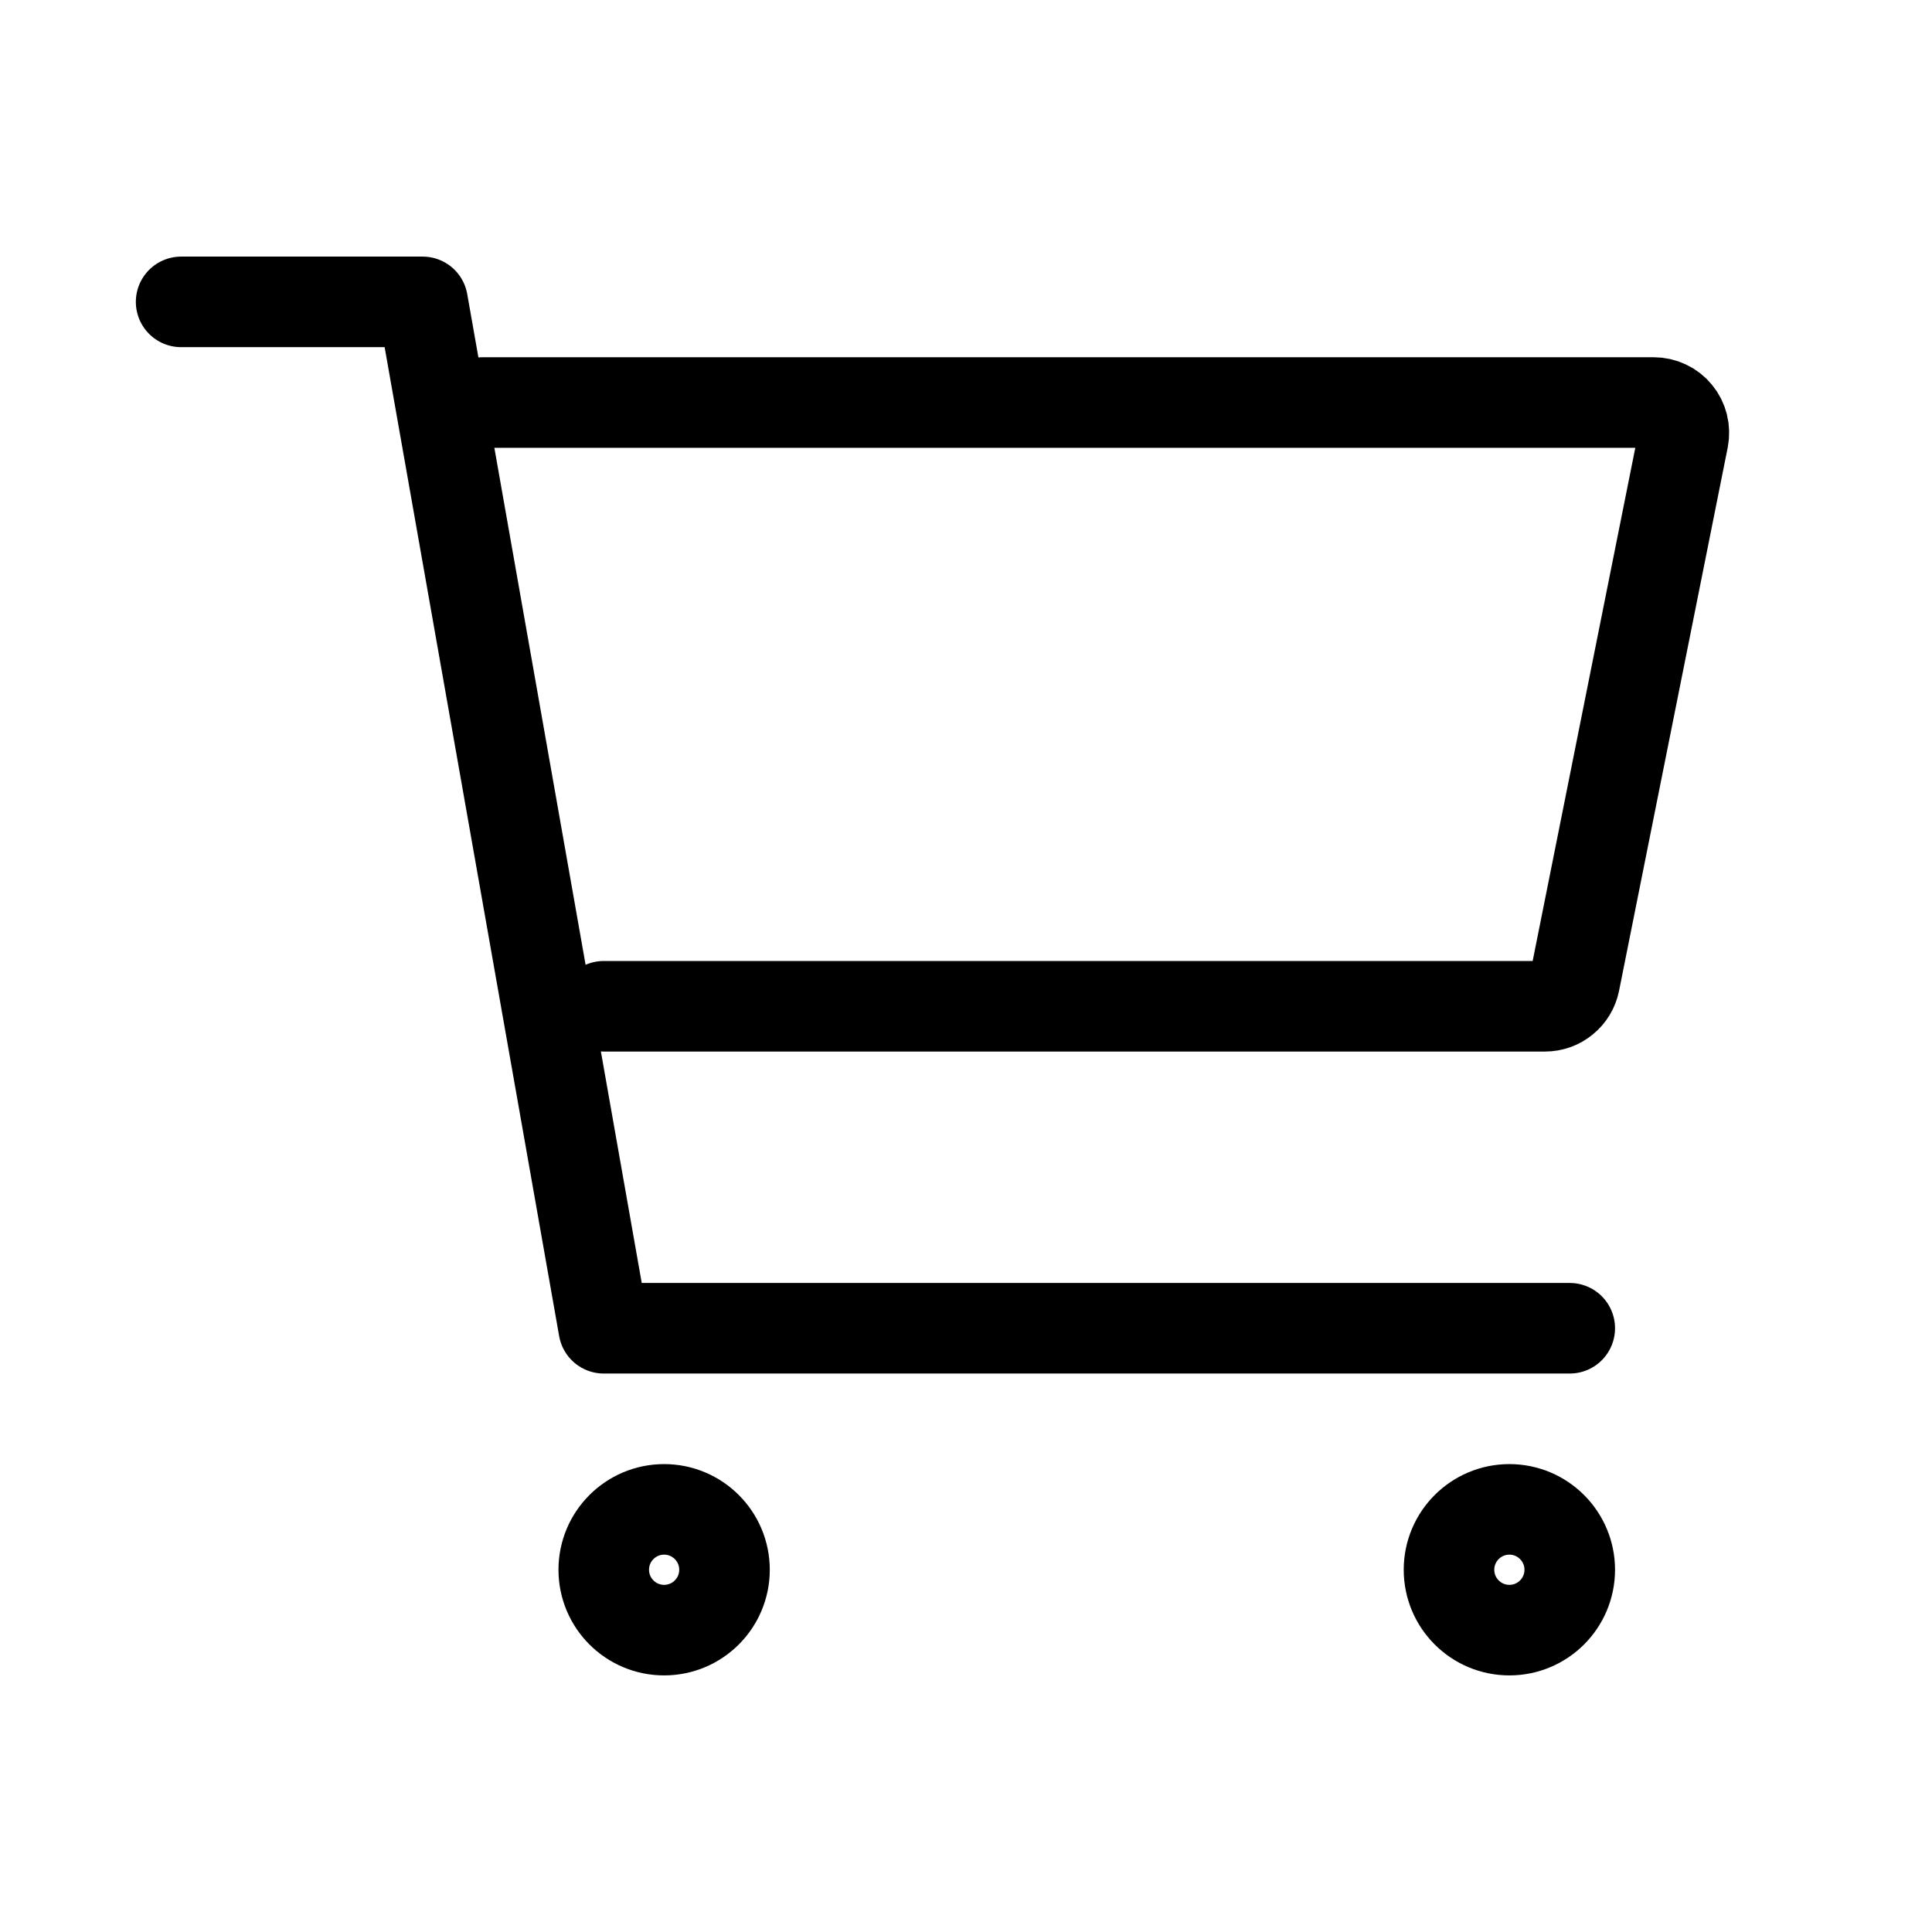
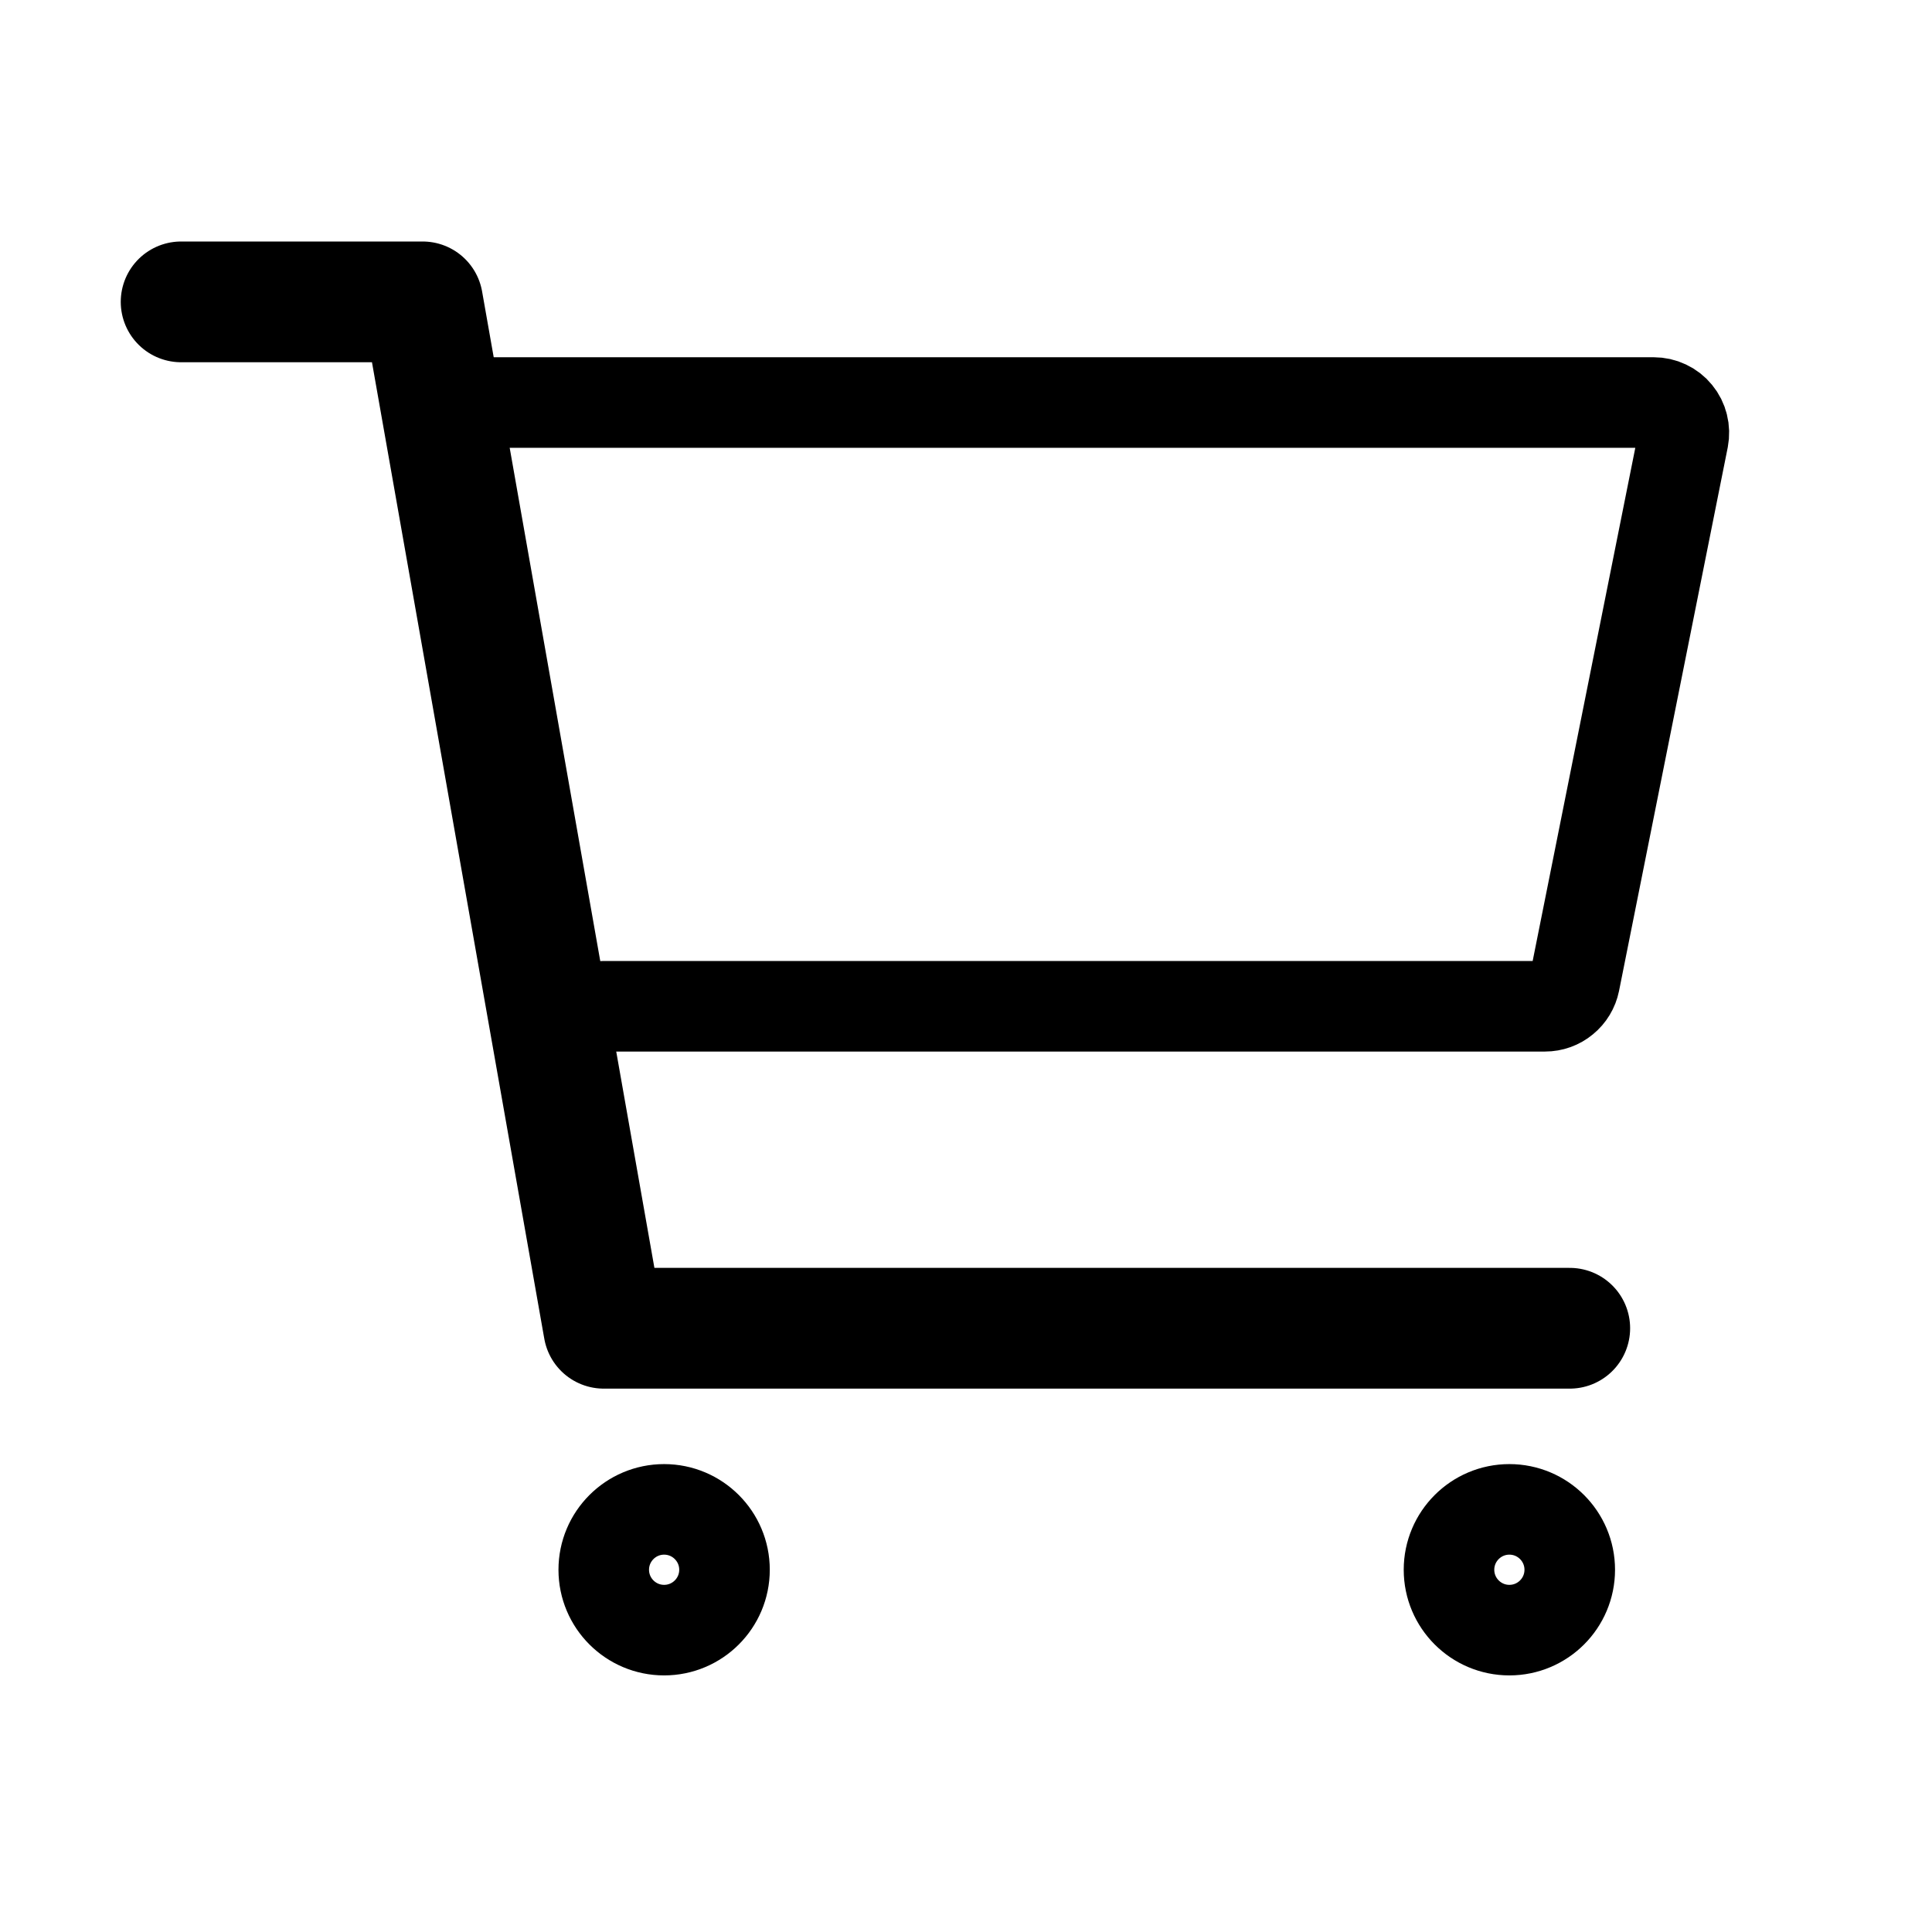
<svg xmlns="http://www.w3.org/2000/svg" width="32" height="32" viewBox="0 0 32 32" fill="none">
  <path d="M11 27C11.552 27 12 26.552 12 26C12 25.448 11.552 25 11 25C10.448 25 10 25.448 10 26C10 26.552 10.448 27 11 27Z" stroke="black" stroke-width="1.5" stroke-linecap="round" stroke-linejoin="round" />
  <path d="M25 27C25.552 27 26 26.552 26 26C26 25.448 25.552 25 25 25C24.448 25 24 25.448 24 26C24 26.552 24.448 27 25 27Z" stroke="black" stroke-width="1.5" stroke-linecap="round" stroke-linejoin="round" />
-   <path d="M3 5H7L10 22H26" stroke="black" stroke-width="1.5" stroke-linecap="round" stroke-linejoin="round" />
+   <path d="M3 5H7L10 22H26" stroke="black" stroke-width="2" stroke-linecap="round" stroke-linejoin="round" />
  <path d="M10 16.667H25.59C25.706 16.667 25.818 16.627 25.907 16.553C25.997 16.48 26.058 16.378 26.081 16.265L27.881 7.265C27.895 7.192 27.893 7.117 27.875 7.046C27.858 6.974 27.824 6.907 27.777 6.85C27.73 6.792 27.671 6.746 27.604 6.715C27.537 6.683 27.464 6.667 27.39 6.667H8" stroke="black" stroke-width="1.5" stroke-linecap="round" stroke-linejoin="round" />
</svg>
